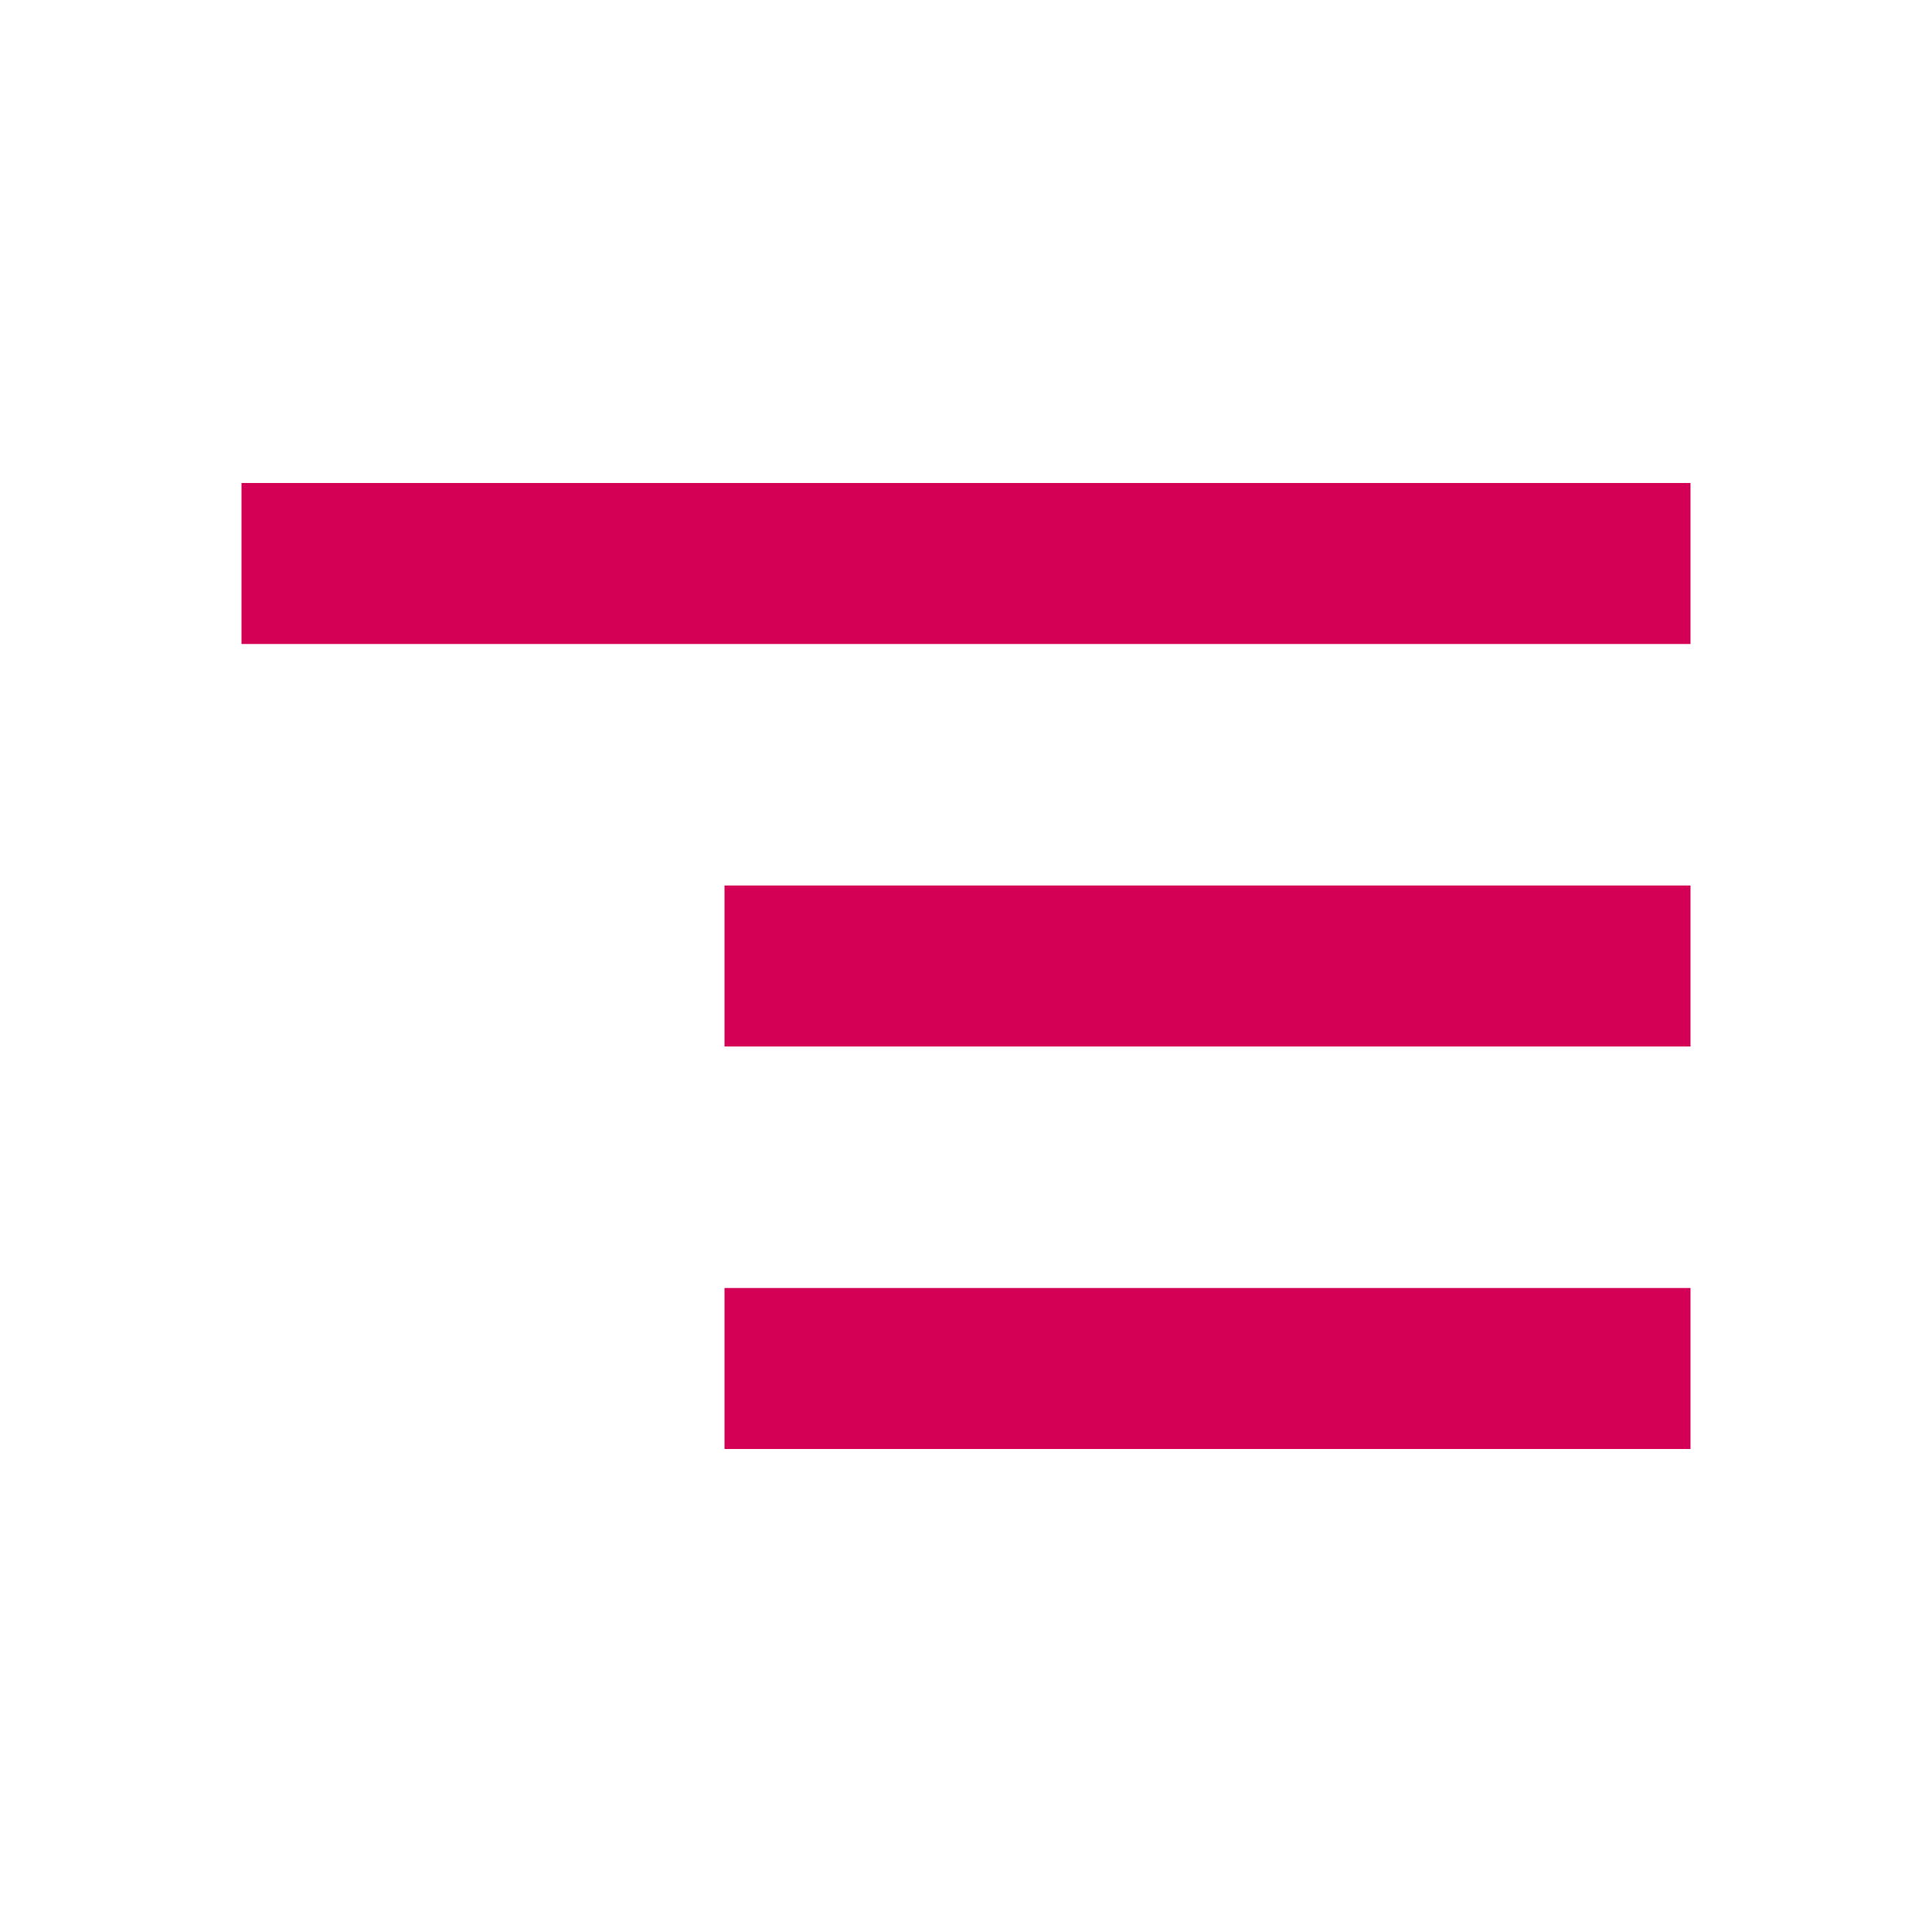
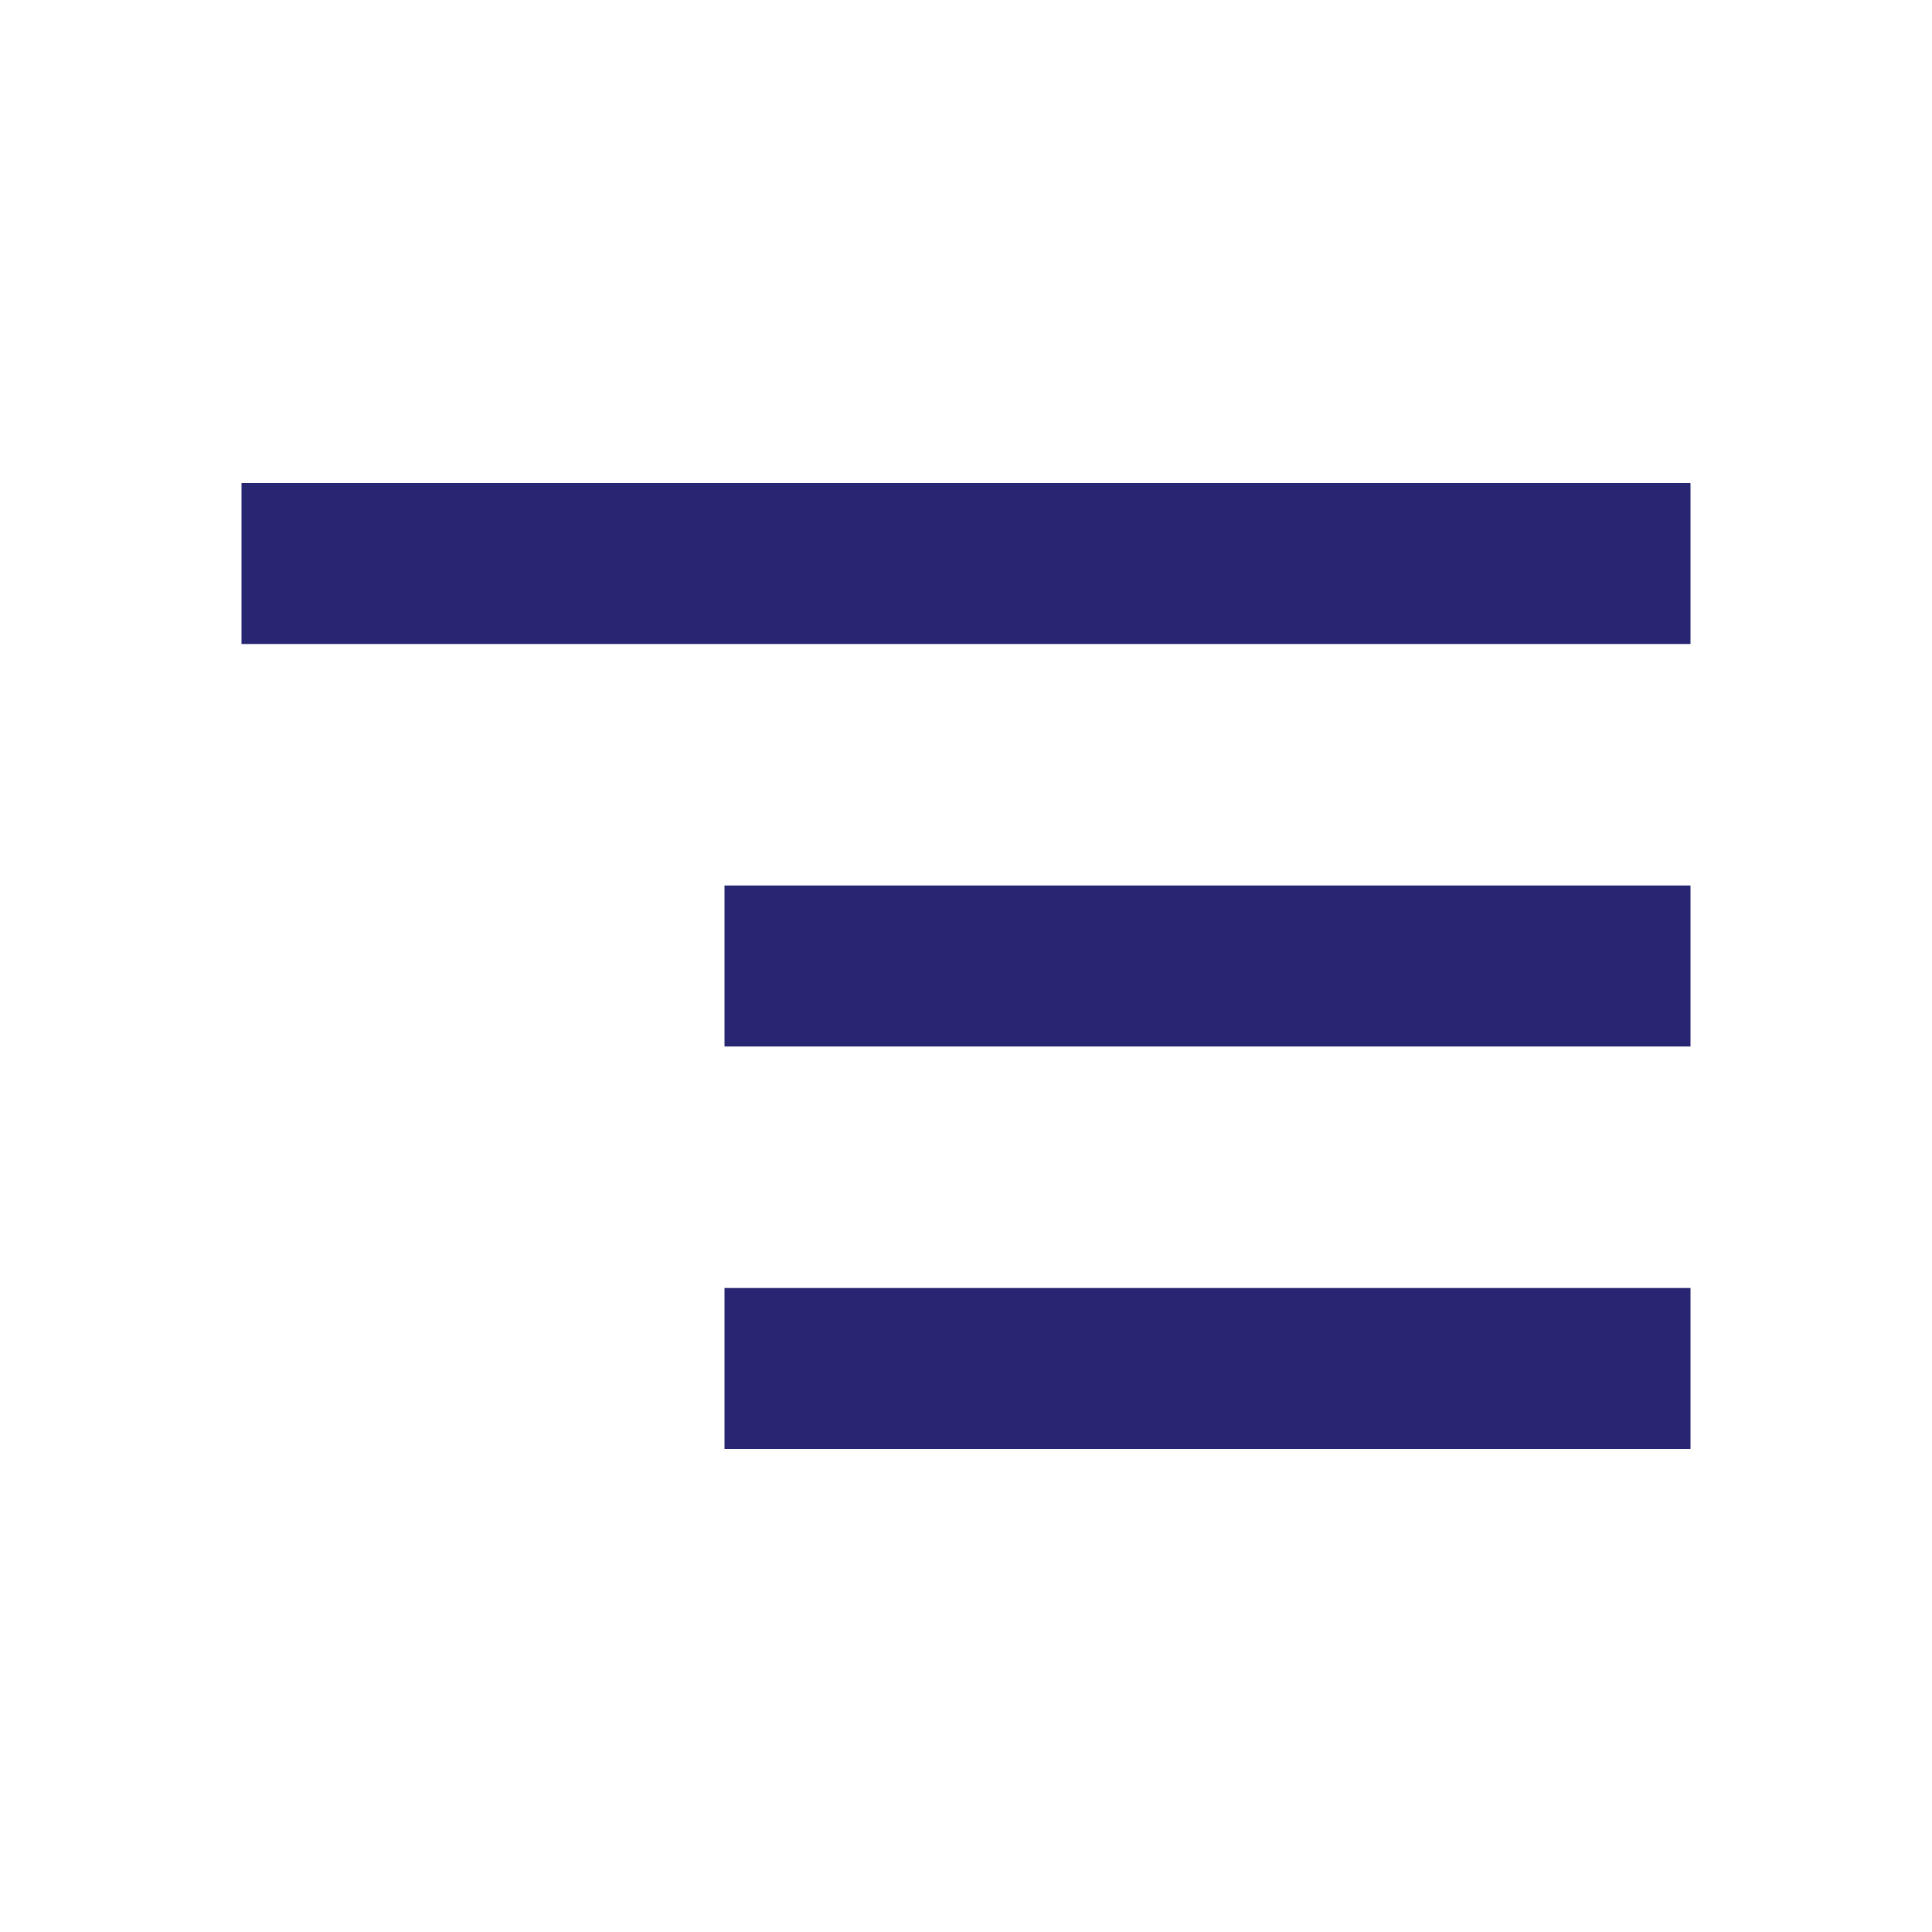
- <svg xmlns="http://www.w3.org/2000/svg" enable-background="new 0 0 24 24" height="40px" viewBox="0 0 24 24" width="40px" fill="#d40055">
+ <svg xmlns="http://www.w3.org/2000/svg" enable-background="new 0 0 24 24" height="40px" viewBox="0 0 24 24" width="40px" fill="#282573">
  <g>
    <rect fill="none" height="24" width="24" />
  </g>
  <g>
    <path d="M9,18h12v-2H9V18z M3,6v2h18V6H3z M9,13h12v-2H9V13z" />
  </g>
</svg>
